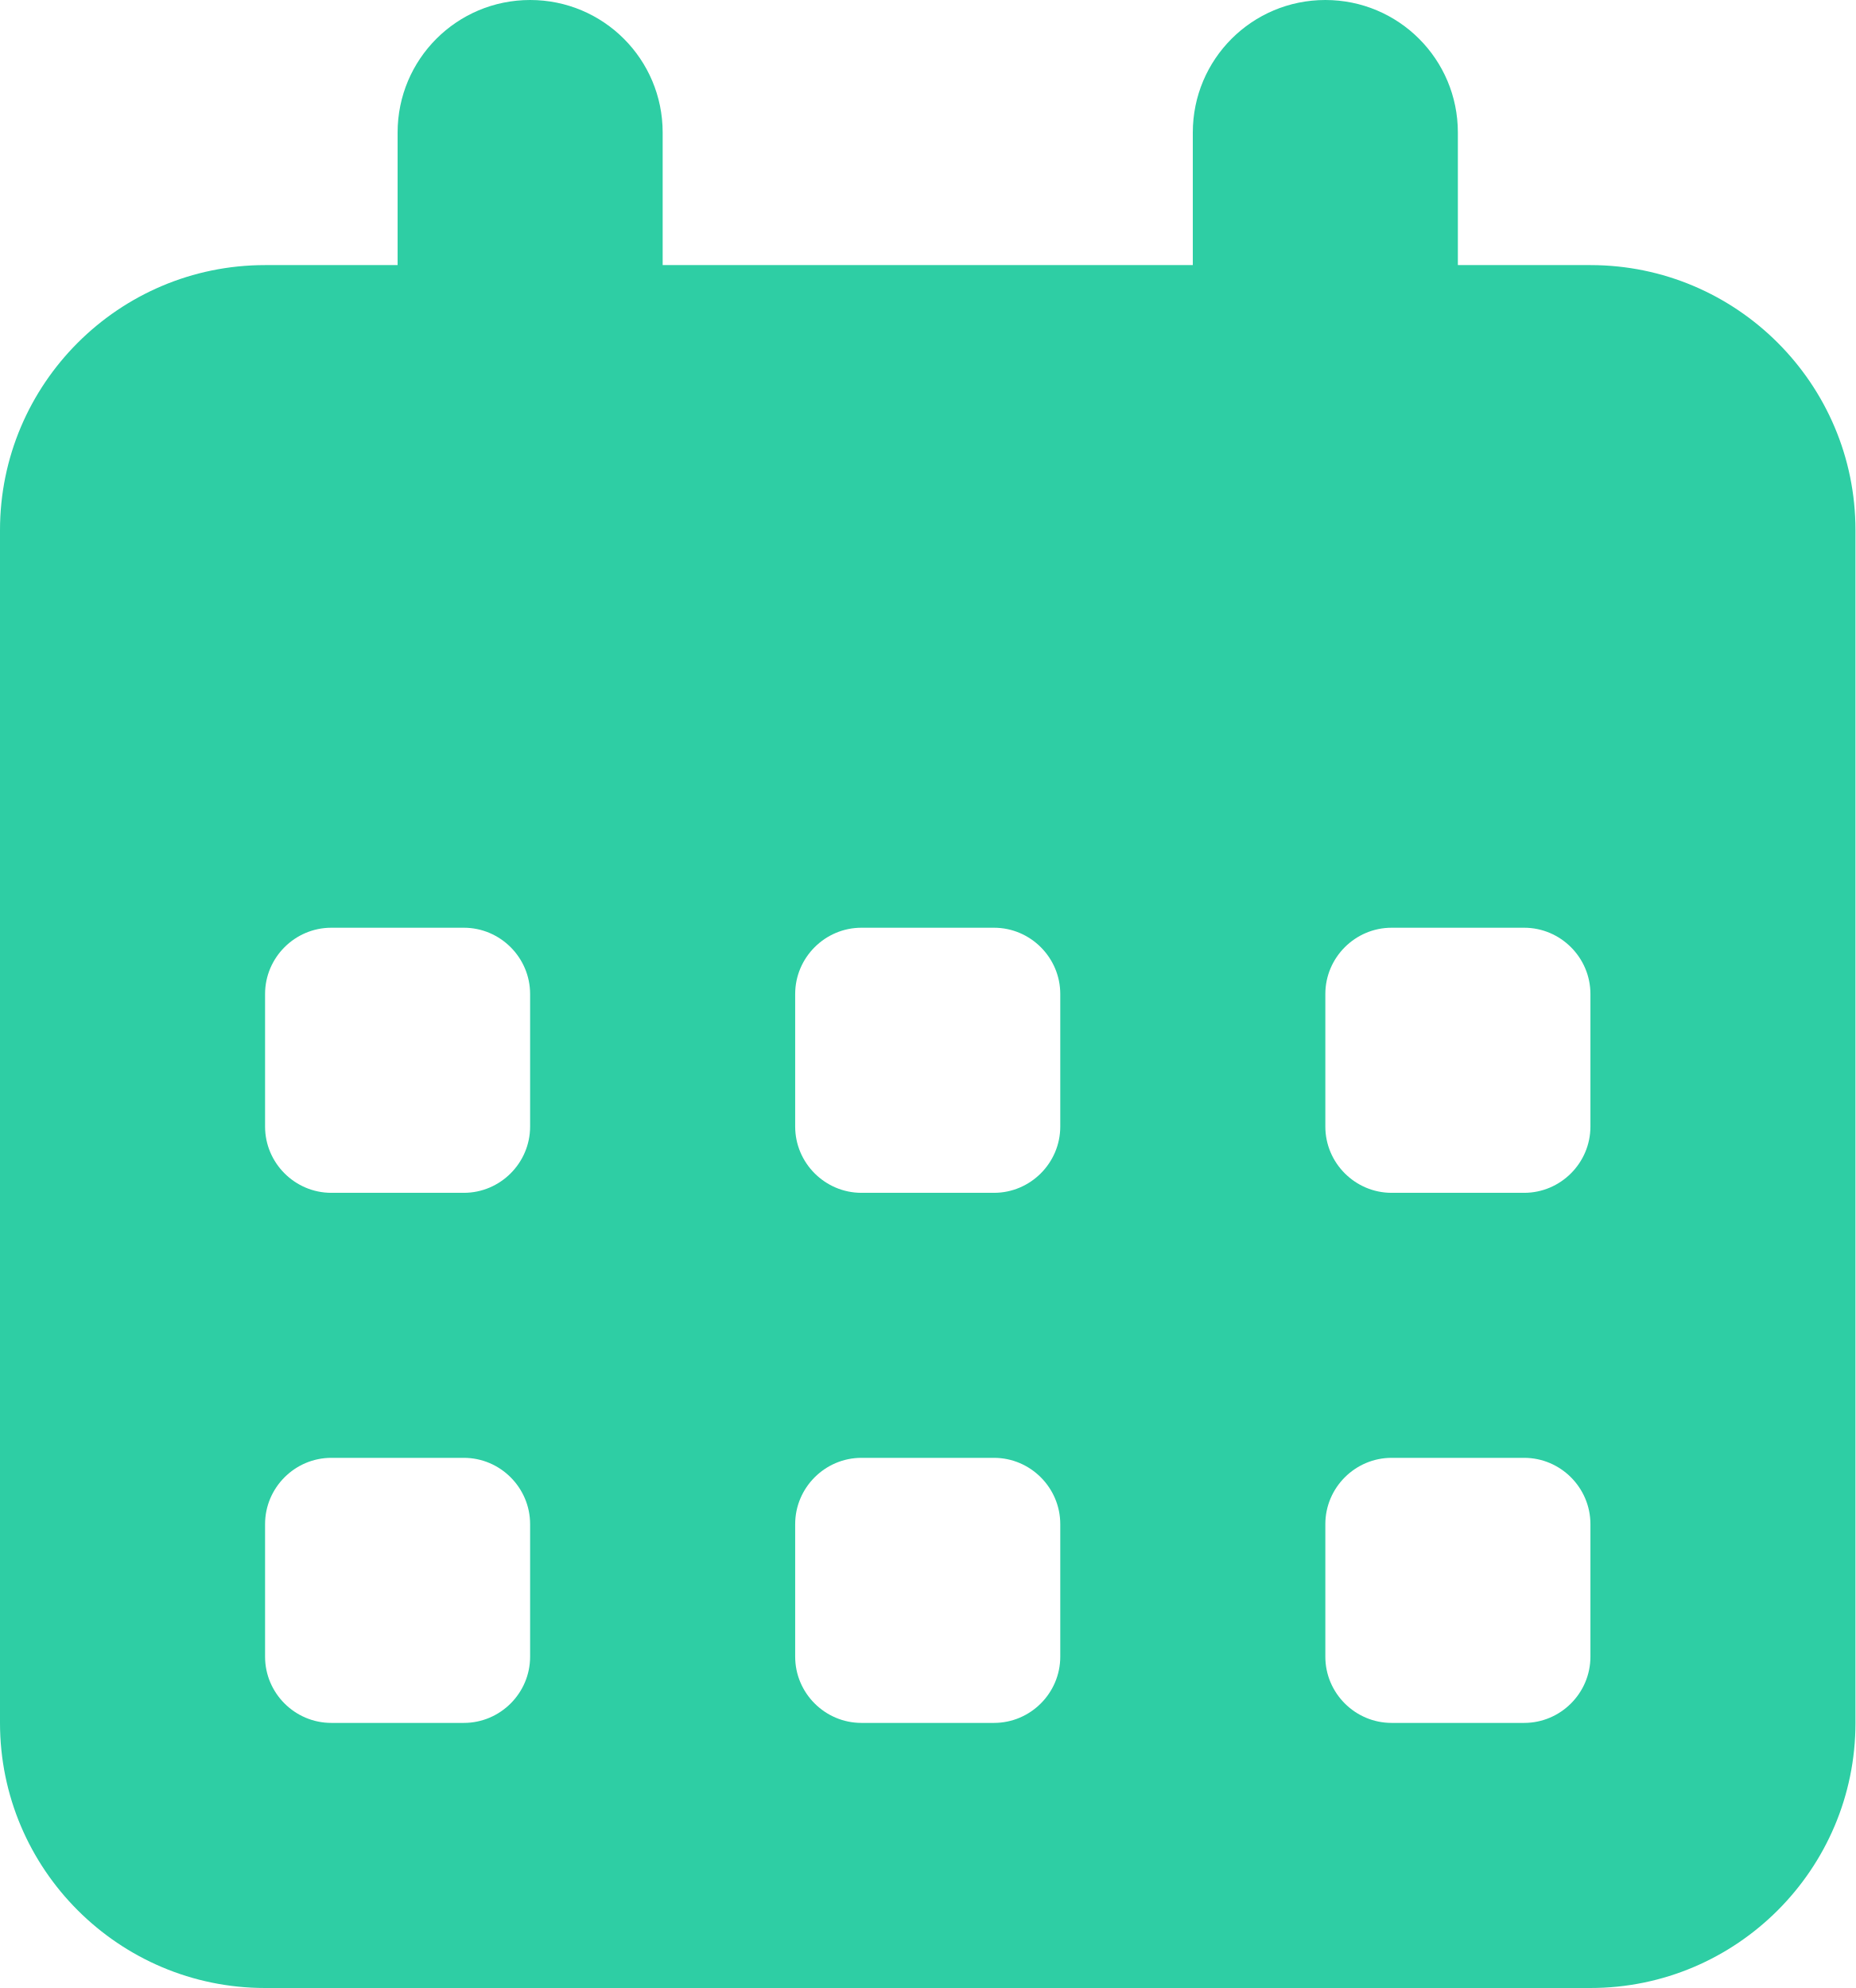
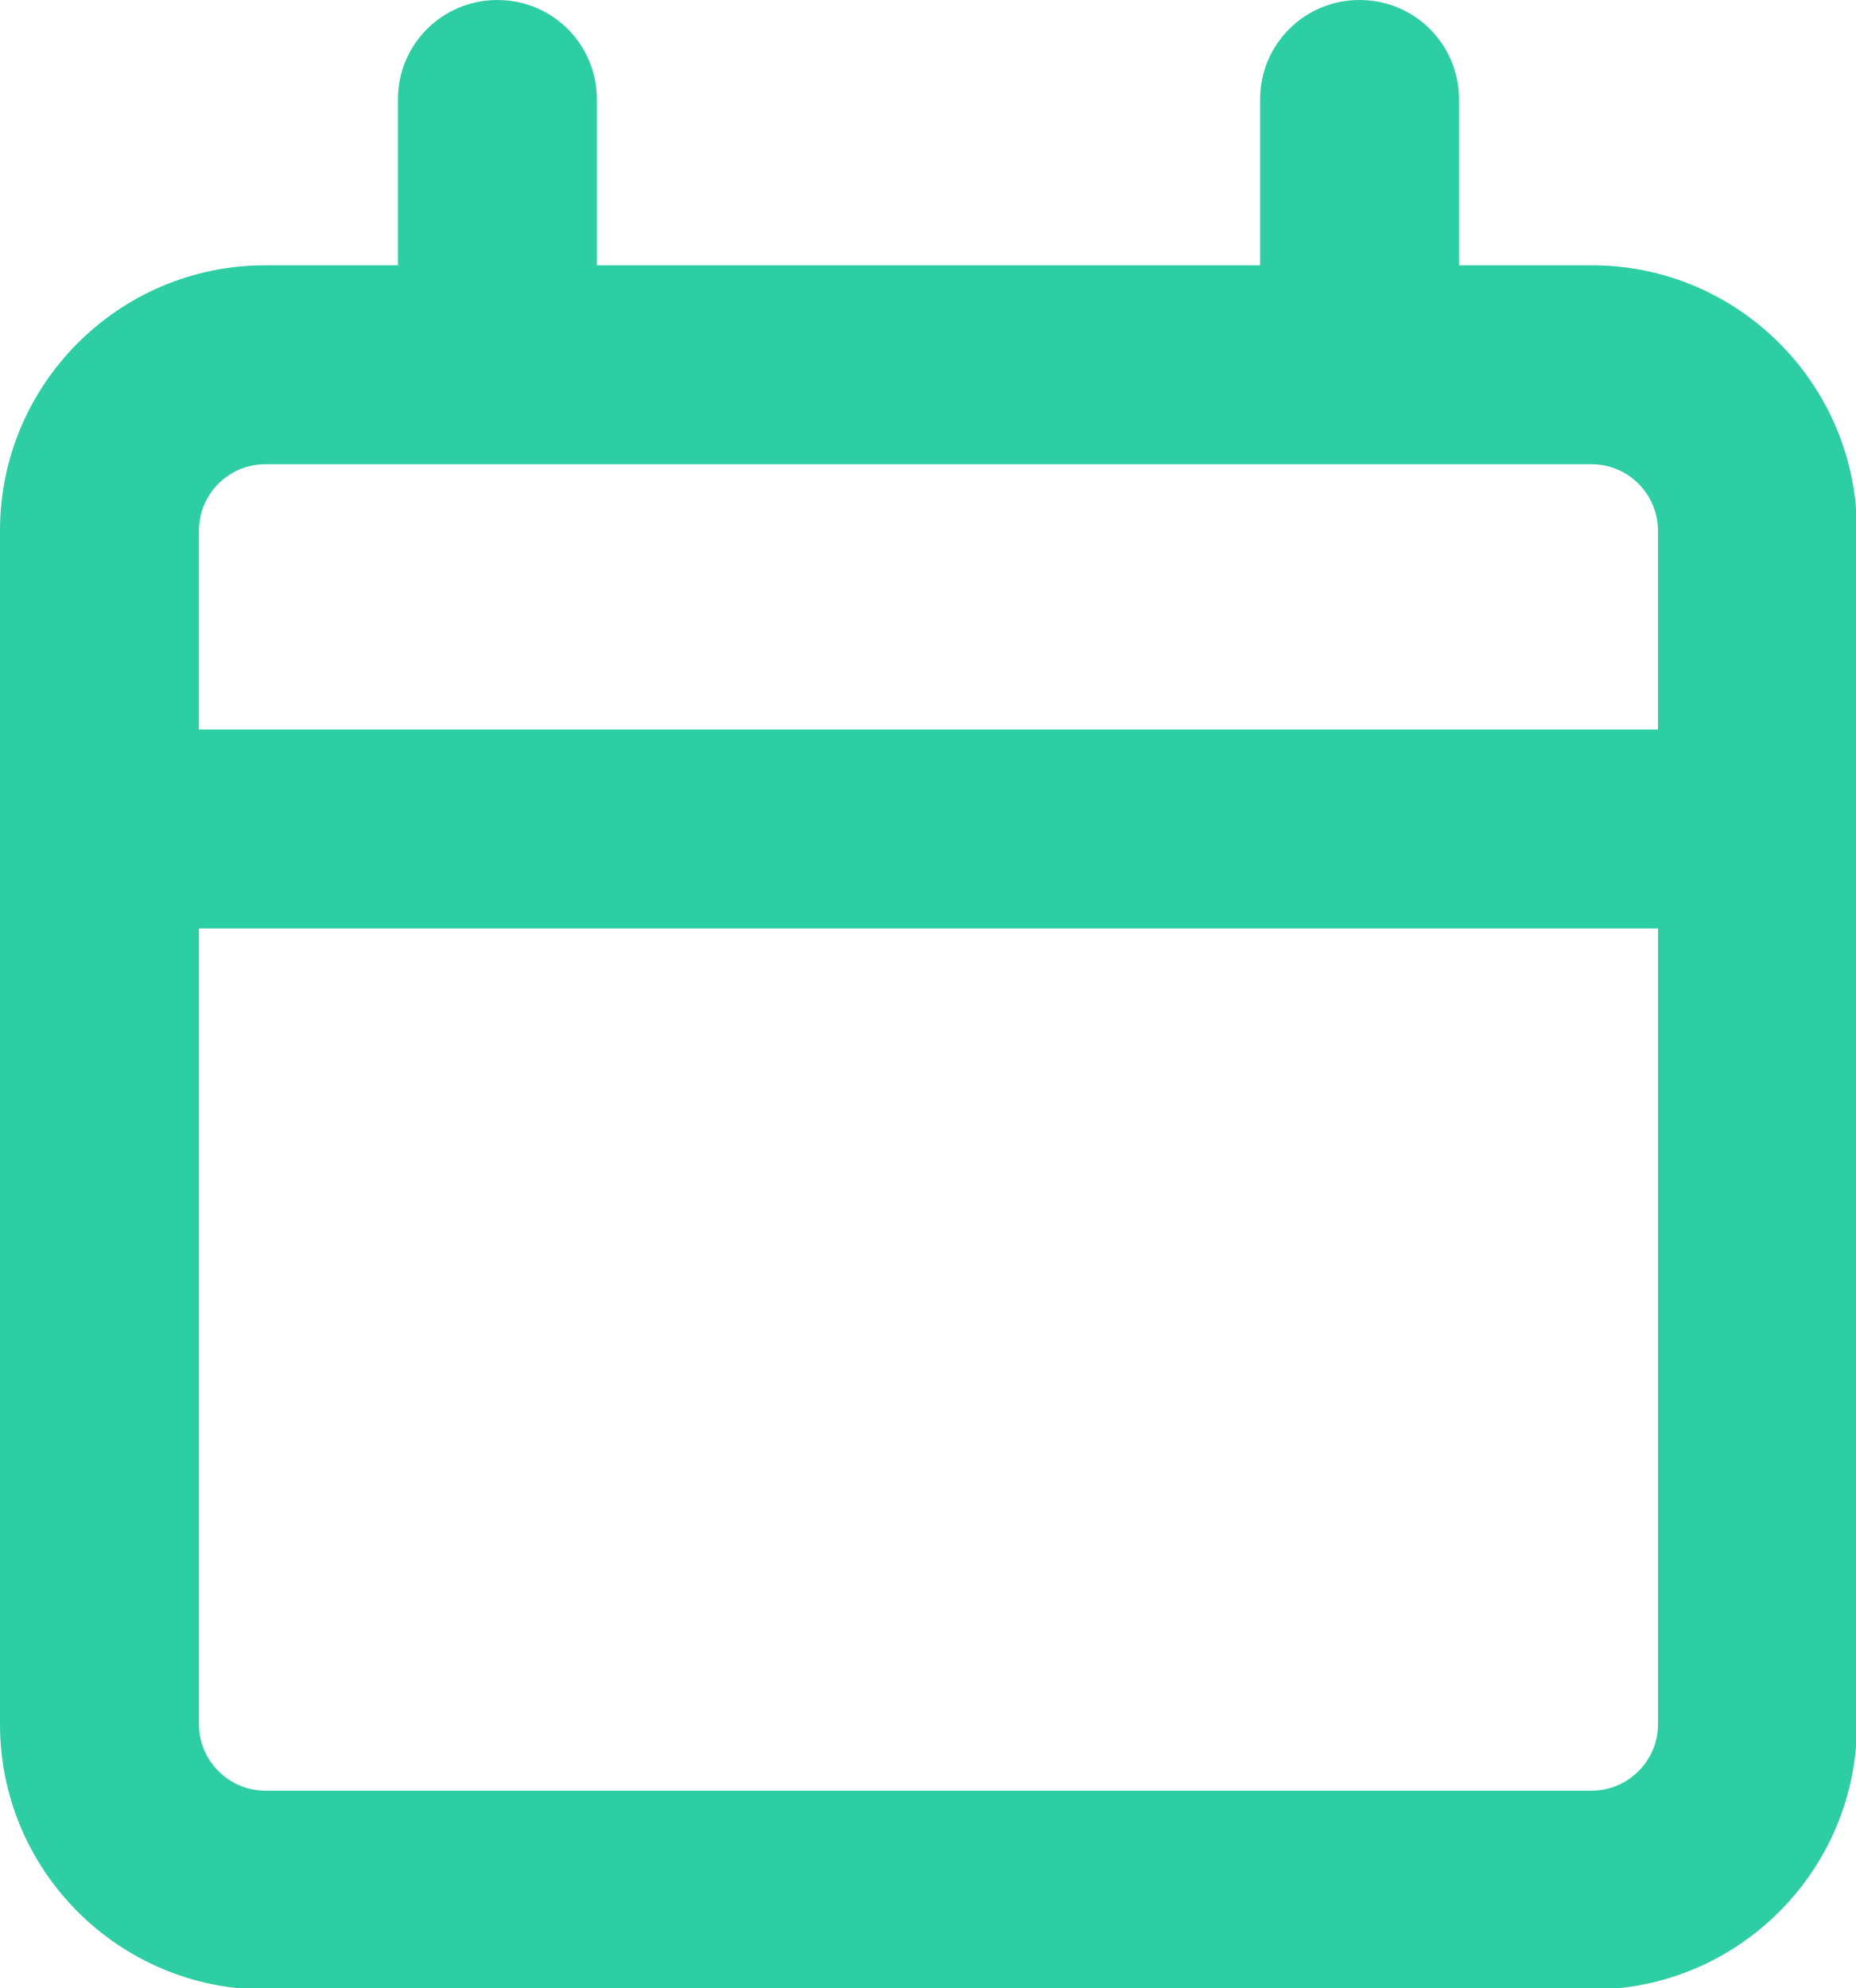
<svg xmlns="http://www.w3.org/2000/svg" version="1.1" id="Calque_1" x="0px" y="0px" width="76.075px" height="81.51px" viewBox="0 0 76.075 81.51" enable-background="new 0 0 76.075 81.51" xml:space="preserve">
-   <path fill="#2ECEA4" d="M21.736,0c3.006,0,5.434,2.43,5.434,5.435v5.434h21.736V5.435C48.905,2.43,51.335,0,54.34,0  c3.006,0,5.434,2.43,5.434,5.435v5.434h5.435c5.993,0,10.867,4.873,10.867,10.867v48.905c0,5.995-4.874,10.869-10.867,10.869h-54.34  C4.874,81.51,0,76.636,0,70.641V21.736c0-5.995,4.874-10.867,10.868-10.867h5.434V5.435C16.302,2.43,18.729,0,21.736,0z   M10.868,40.755v5.435c0,1.494,1.222,2.717,2.716,2.717h5.434c1.495,0,2.717-1.223,2.717-2.717v-5.435  c0-1.494-1.223-2.717-2.717-2.717h-5.434C12.09,38.038,10.868,39.261,10.868,40.755z M32.603,40.755v5.435  c0,1.494,1.223,2.717,2.717,2.717h5.435c1.494,0,2.717-1.223,2.717-2.717v-5.435c0-1.494-1.223-2.717-2.717-2.717H35.32  C33.826,38.038,32.603,39.261,32.603,40.755z M57.057,38.038c-1.494,0-2.717,1.223-2.717,2.717v5.435  c0,1.494,1.223,2.717,2.717,2.717h5.435c1.494,0,2.717-1.223,2.717-2.717v-5.435c0-1.494-1.223-2.717-2.717-2.717H57.057z   M10.868,62.491v5.435c0,1.494,1.222,2.715,2.716,2.715h5.434c1.495,0,2.717-1.221,2.717-2.715v-5.435  c0-1.494-1.223-2.718-2.717-2.718h-5.434C12.09,59.773,10.868,60.997,10.868,62.491z M35.32,59.773  c-1.494,0-2.717,1.224-2.717,2.718v5.435c0,1.494,1.223,2.715,2.717,2.715h5.435c1.494,0,2.717-1.221,2.717-2.715v-5.435  c0-1.494-1.223-2.718-2.717-2.718H35.32z M54.34,62.491v5.435c0,1.494,1.223,2.715,2.717,2.715h5.435  c1.494,0,2.717-1.221,2.717-2.715v-5.435c0-1.494-1.223-2.718-2.717-2.718h-5.435C55.563,59.773,54.34,60.997,54.34,62.491z" />
+   <path fill="#2ECEA4" d="M20.393,0c2.261,0,4.079,1.818,4.079,4.078v6.798h27.193V4.078c0-2.26,1.818-4.078,4.078-4.078  s4.078,1.818,4.078,4.078v6.798h5.438c6.001,0,10.878,4.877,10.878,10.876v48.945c0,6-4.877,10.877-10.878,10.877H10.876  C4.877,81.575,0,76.698,0,70.698V21.753c0-6,4.878-10.876,10.877-10.876h5.438V4.078C16.314,1.818,18.133,0,20.393,0z   M20.393,19.034h-9.517c-1.496,0-2.72,1.224-2.72,2.719v8.158h59.822v-8.158c0-1.495-1.225-2.719-2.721-2.719H20.393z M8.157,38.069  v32.63c0,1.495,1.224,2.72,2.72,2.72h54.382c1.496,0,2.721-1.225,2.721-2.72v-32.63H8.157z" />
</svg>
